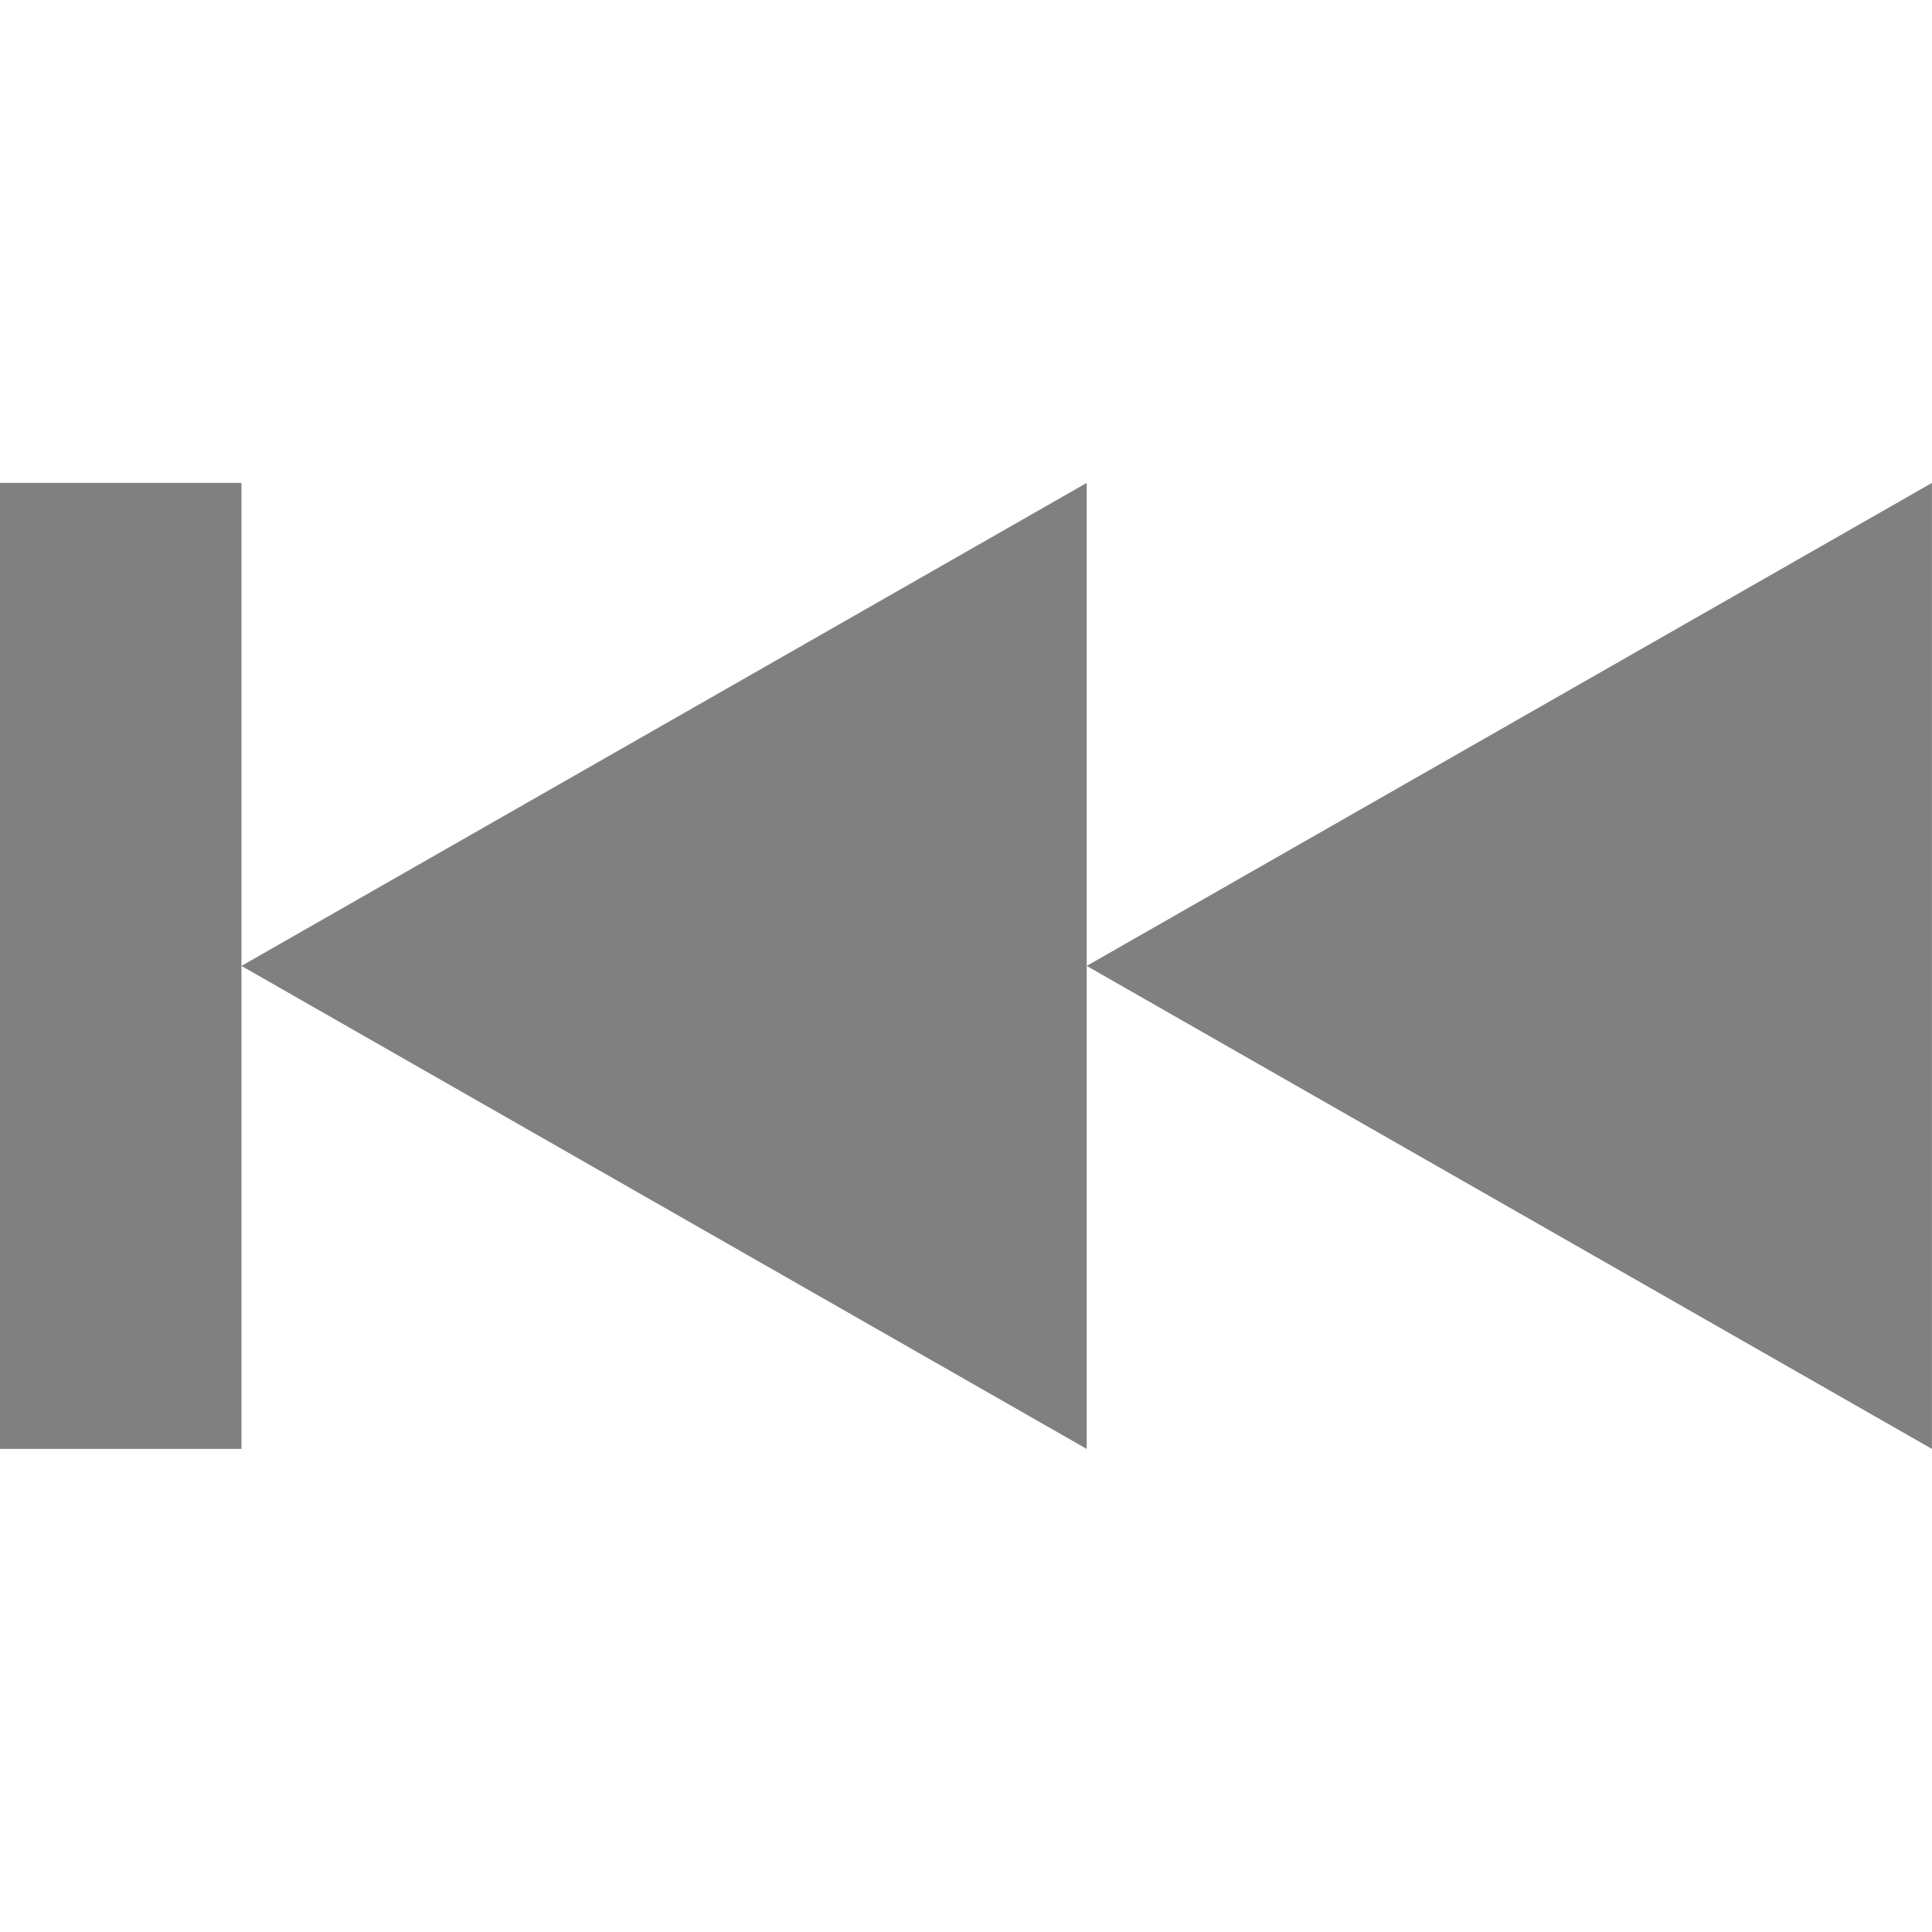
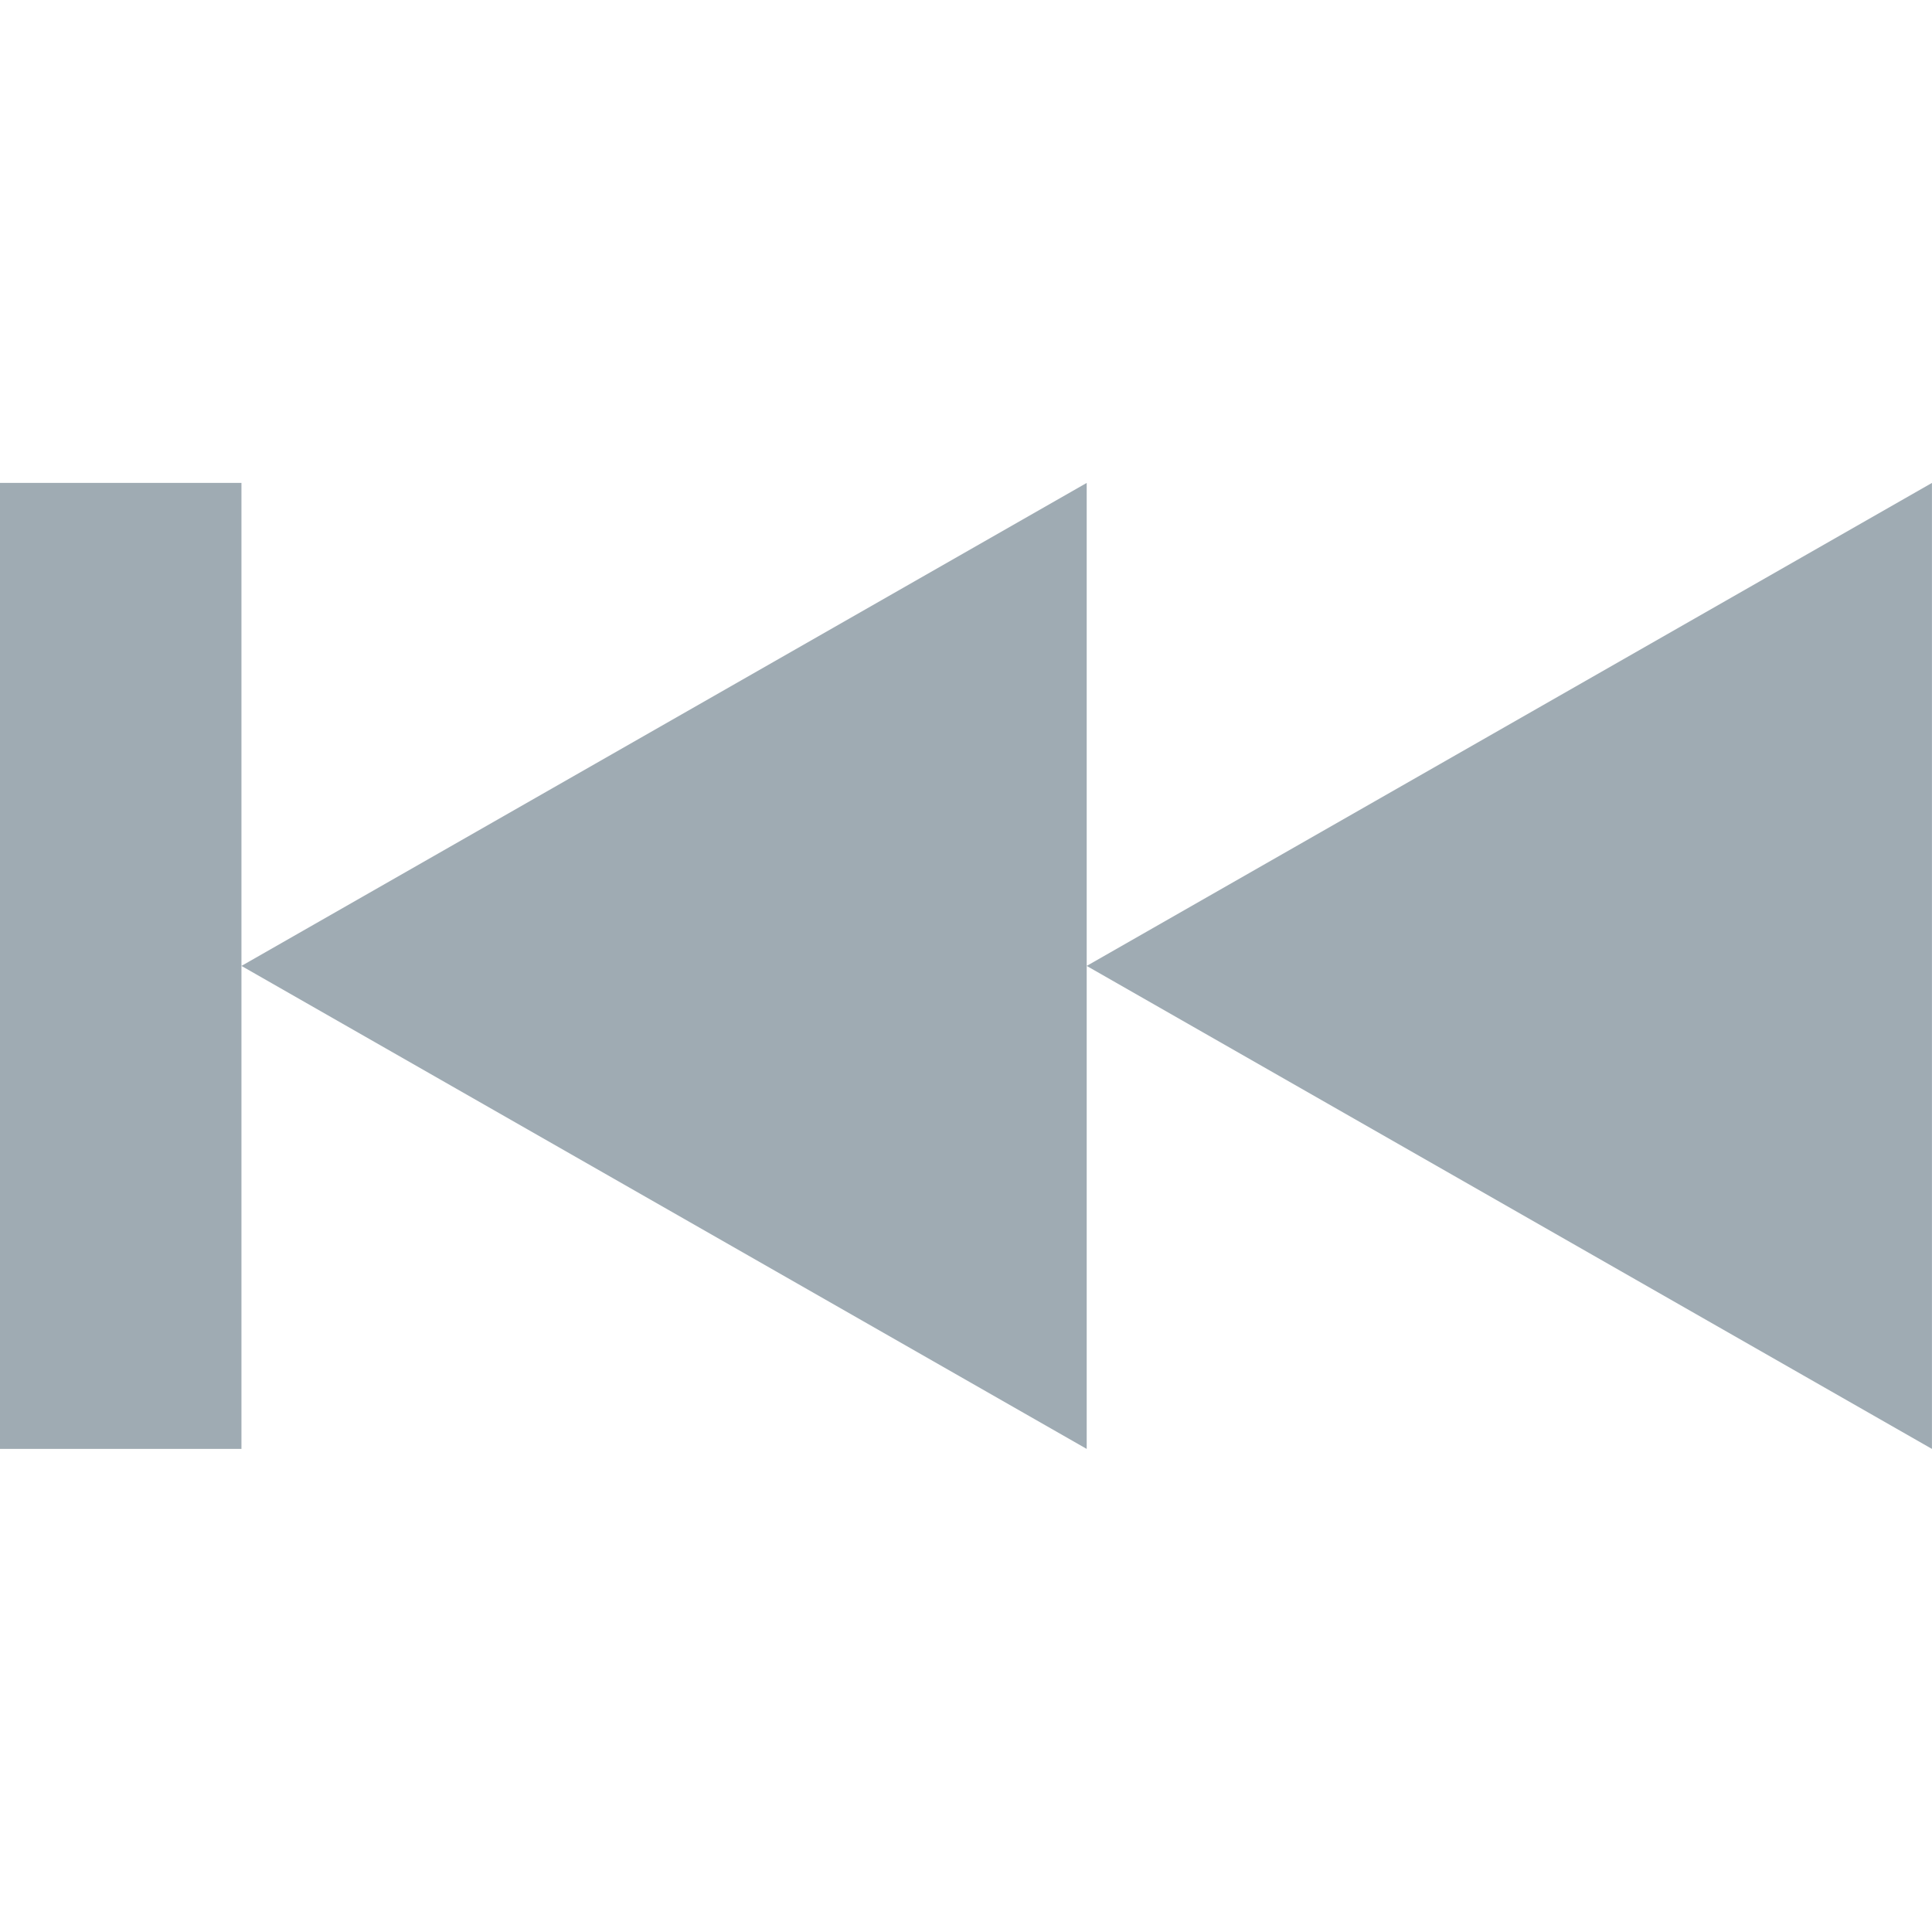
<svg xmlns="http://www.w3.org/2000/svg" xmlns:ns1="http://www.openswatchbook.org/uri/2009/osb" height="16" id="svg7384" style="enable-background:new" version="1.1" width="16">
  <defs id="defs7386">
    <linearGradient id="linearGradient6882" ns1:paint="solid">
      <stop id="stop6884" offset="0" style="stop-color:#555555;stop-opacity:1;" />
    </linearGradient>
    <linearGradient id="linearGradient5606" ns1:paint="solid">
      <stop id="stop5608" offset="0" style="stop-color:#000000;stop-opacity:1;" />
    </linearGradient>
  </defs>
  <g id="layer12" style="display:inline" transform="translate(-265.0004,39.00336)">
-     <path d="m 265,-35.004 0,8 2,0 0,-4 0,-4 -2,0 z m 2,4 7,4 0,-4 0,-4 -7,4 z m 7,0 7,4 0,-8 -7,4 z" id="path5487" style="fill:#000000;fill-opacity:0.498;stroke:none" />
+     <path d="m 265,-35.004 0,8 2,0 0,-4 0,-4 -2,0 z m 2,4 7,4 0,-4 0,-4 -7,4 z m 7,0 7,4 0,-8 -7,4 z" id="path5487" style="fill:#9fabb3;stroke:none" />
  </g>
  <g id="layer1" style="display:inline" transform="translate(-24.0002,-207.9966)" />
</svg>
